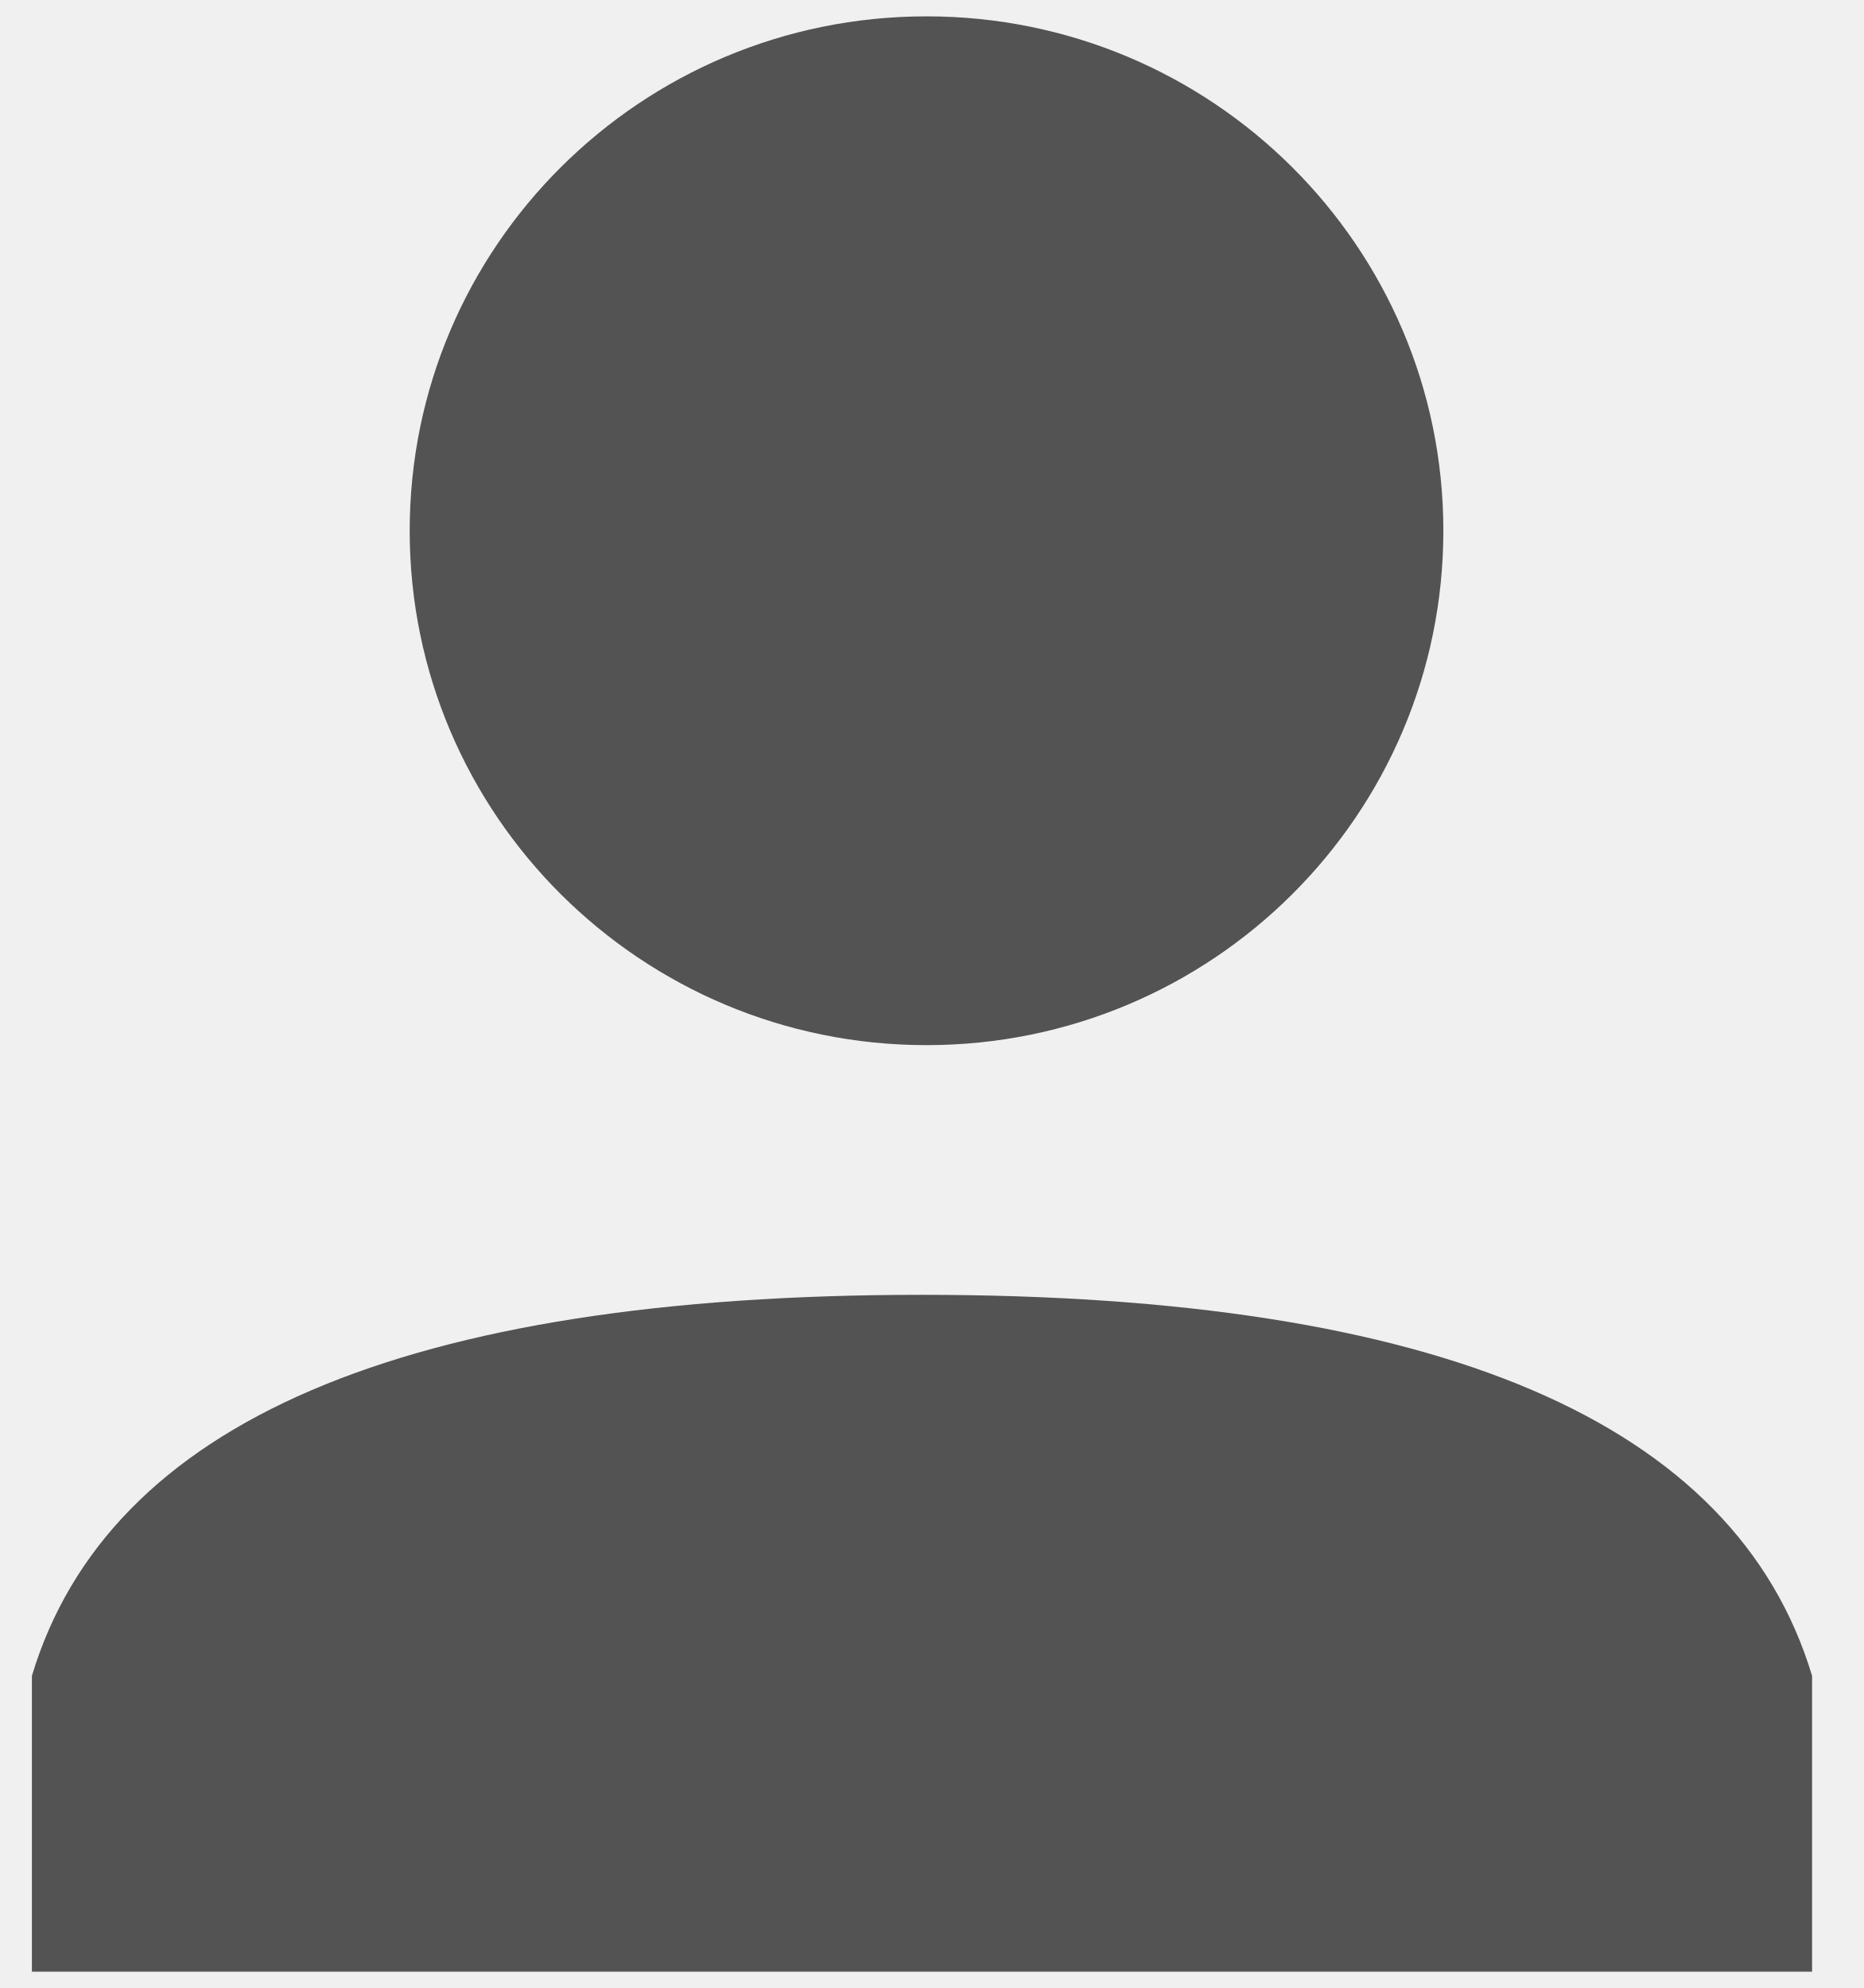
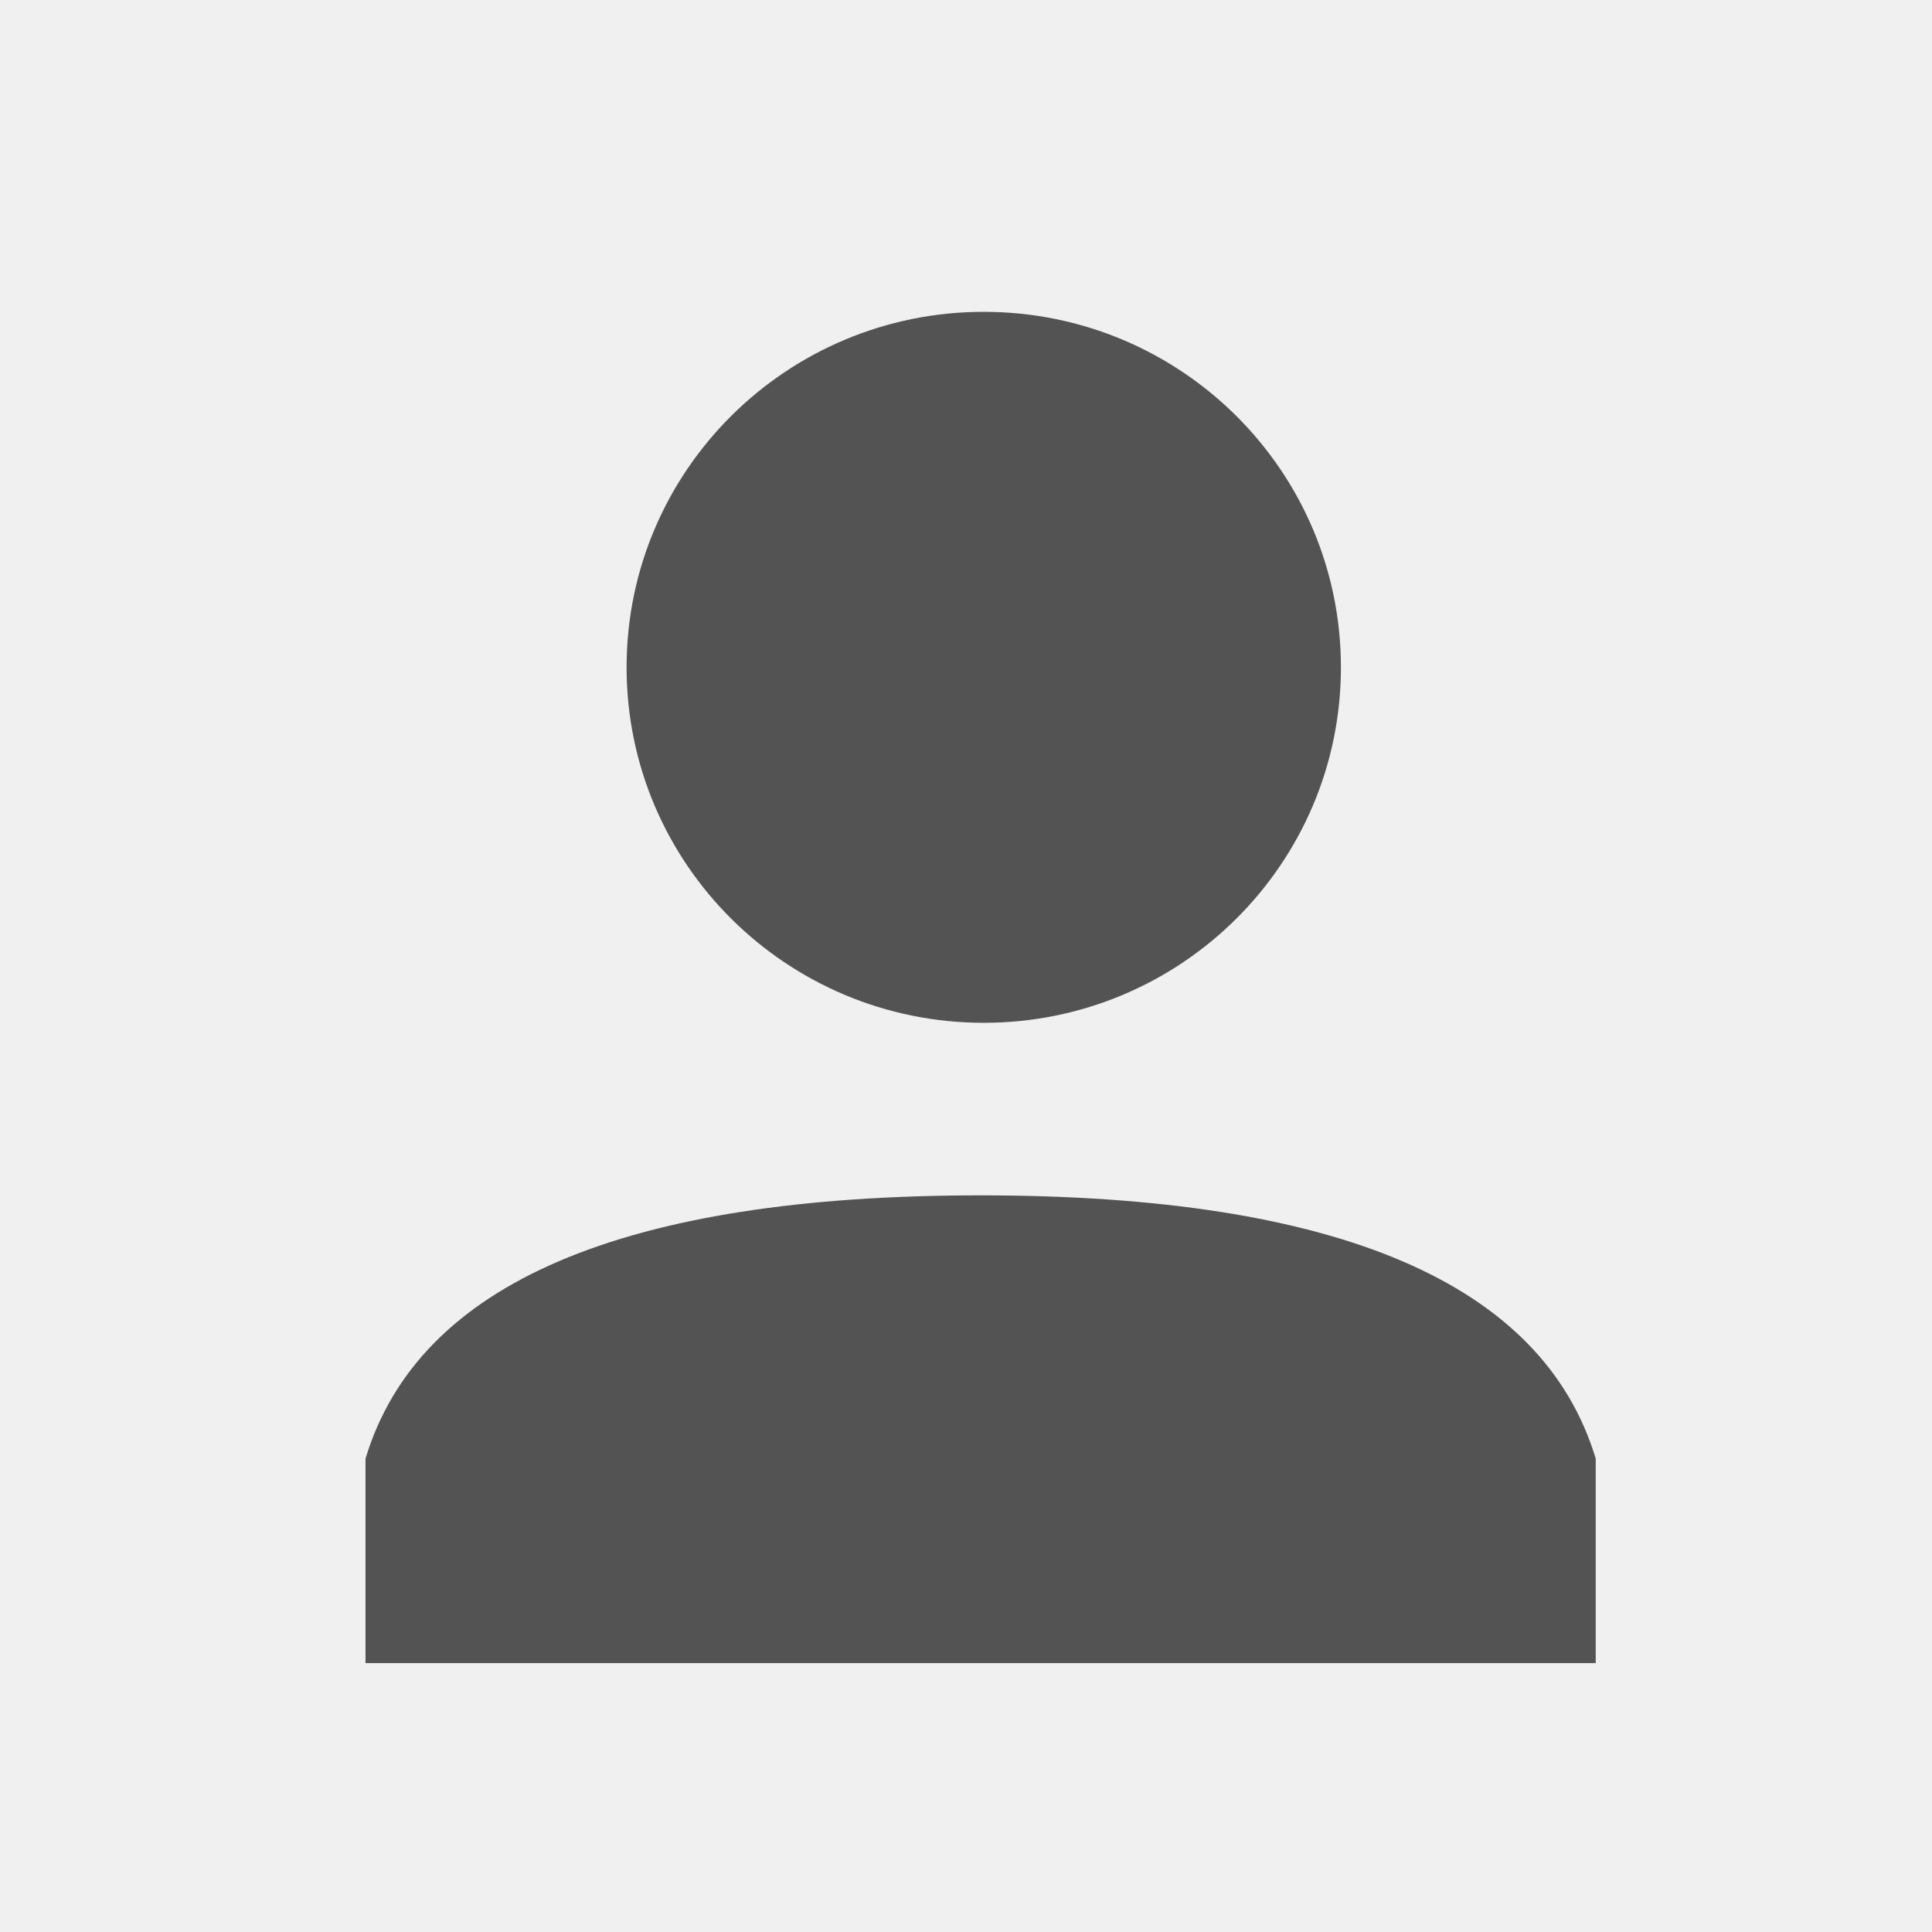
- <svg xmlns="http://www.w3.org/2000/svg" xmlns:xlink="http://www.w3.org/1999/xlink" width="30px" height="32px" viewBox="0 0 30 32" version="1.1">
+ <svg xmlns="http://www.w3.org/2000/svg" xmlns:xlink="http://www.w3.org/1999/xlink" width="45px" height="45px" viewBox="0 0 45 45" version="1.1">
  <defs>
    <ellipse id="path-1" cx="14.4" cy="8.28" rx="8.319" ry="8.28" />
  </defs>
  <g id="WorkPlace" stroke="none" stroke-width="1" fill="none" fill-rule="evenodd">
-     <g id="Work-Place-Condition-1-|-Start-Page" transform="translate(-1307, -57)">
+     <g id="Work-Place-Condition-1-|-Start-Page" transform="translate(-1299, -50)">
      <g id="Person" transform="translate(1299, 50)">
+         <rect id="Rectangle-3" fill="none" x="0" y="0" width="45" height="44.789" rx="6" />
        <g transform="translate(8.513514, 7.263158)">
          <path d="M0,31.474 L0,26.712 C1.232,22.623 6.008,20.579 14.327,20.579 C22.646,20.579 27.422,22.623 28.654,26.712 L28.654,31.474 C25.368,31.474 20.592,31.474 14.327,31.474 C8.062,31.474 3.286,31.474 0,31.474 Z" id="Path-2" fill="#535353" />
          <mask id="mask-2" fill="white">
            <use xlink:href="#path-1" />
          </mask>
          <use id="Oval" fill="#535353" xlink:href="#path-1" />
        </g>
      </g>
    </g>
  </g>
</svg>
